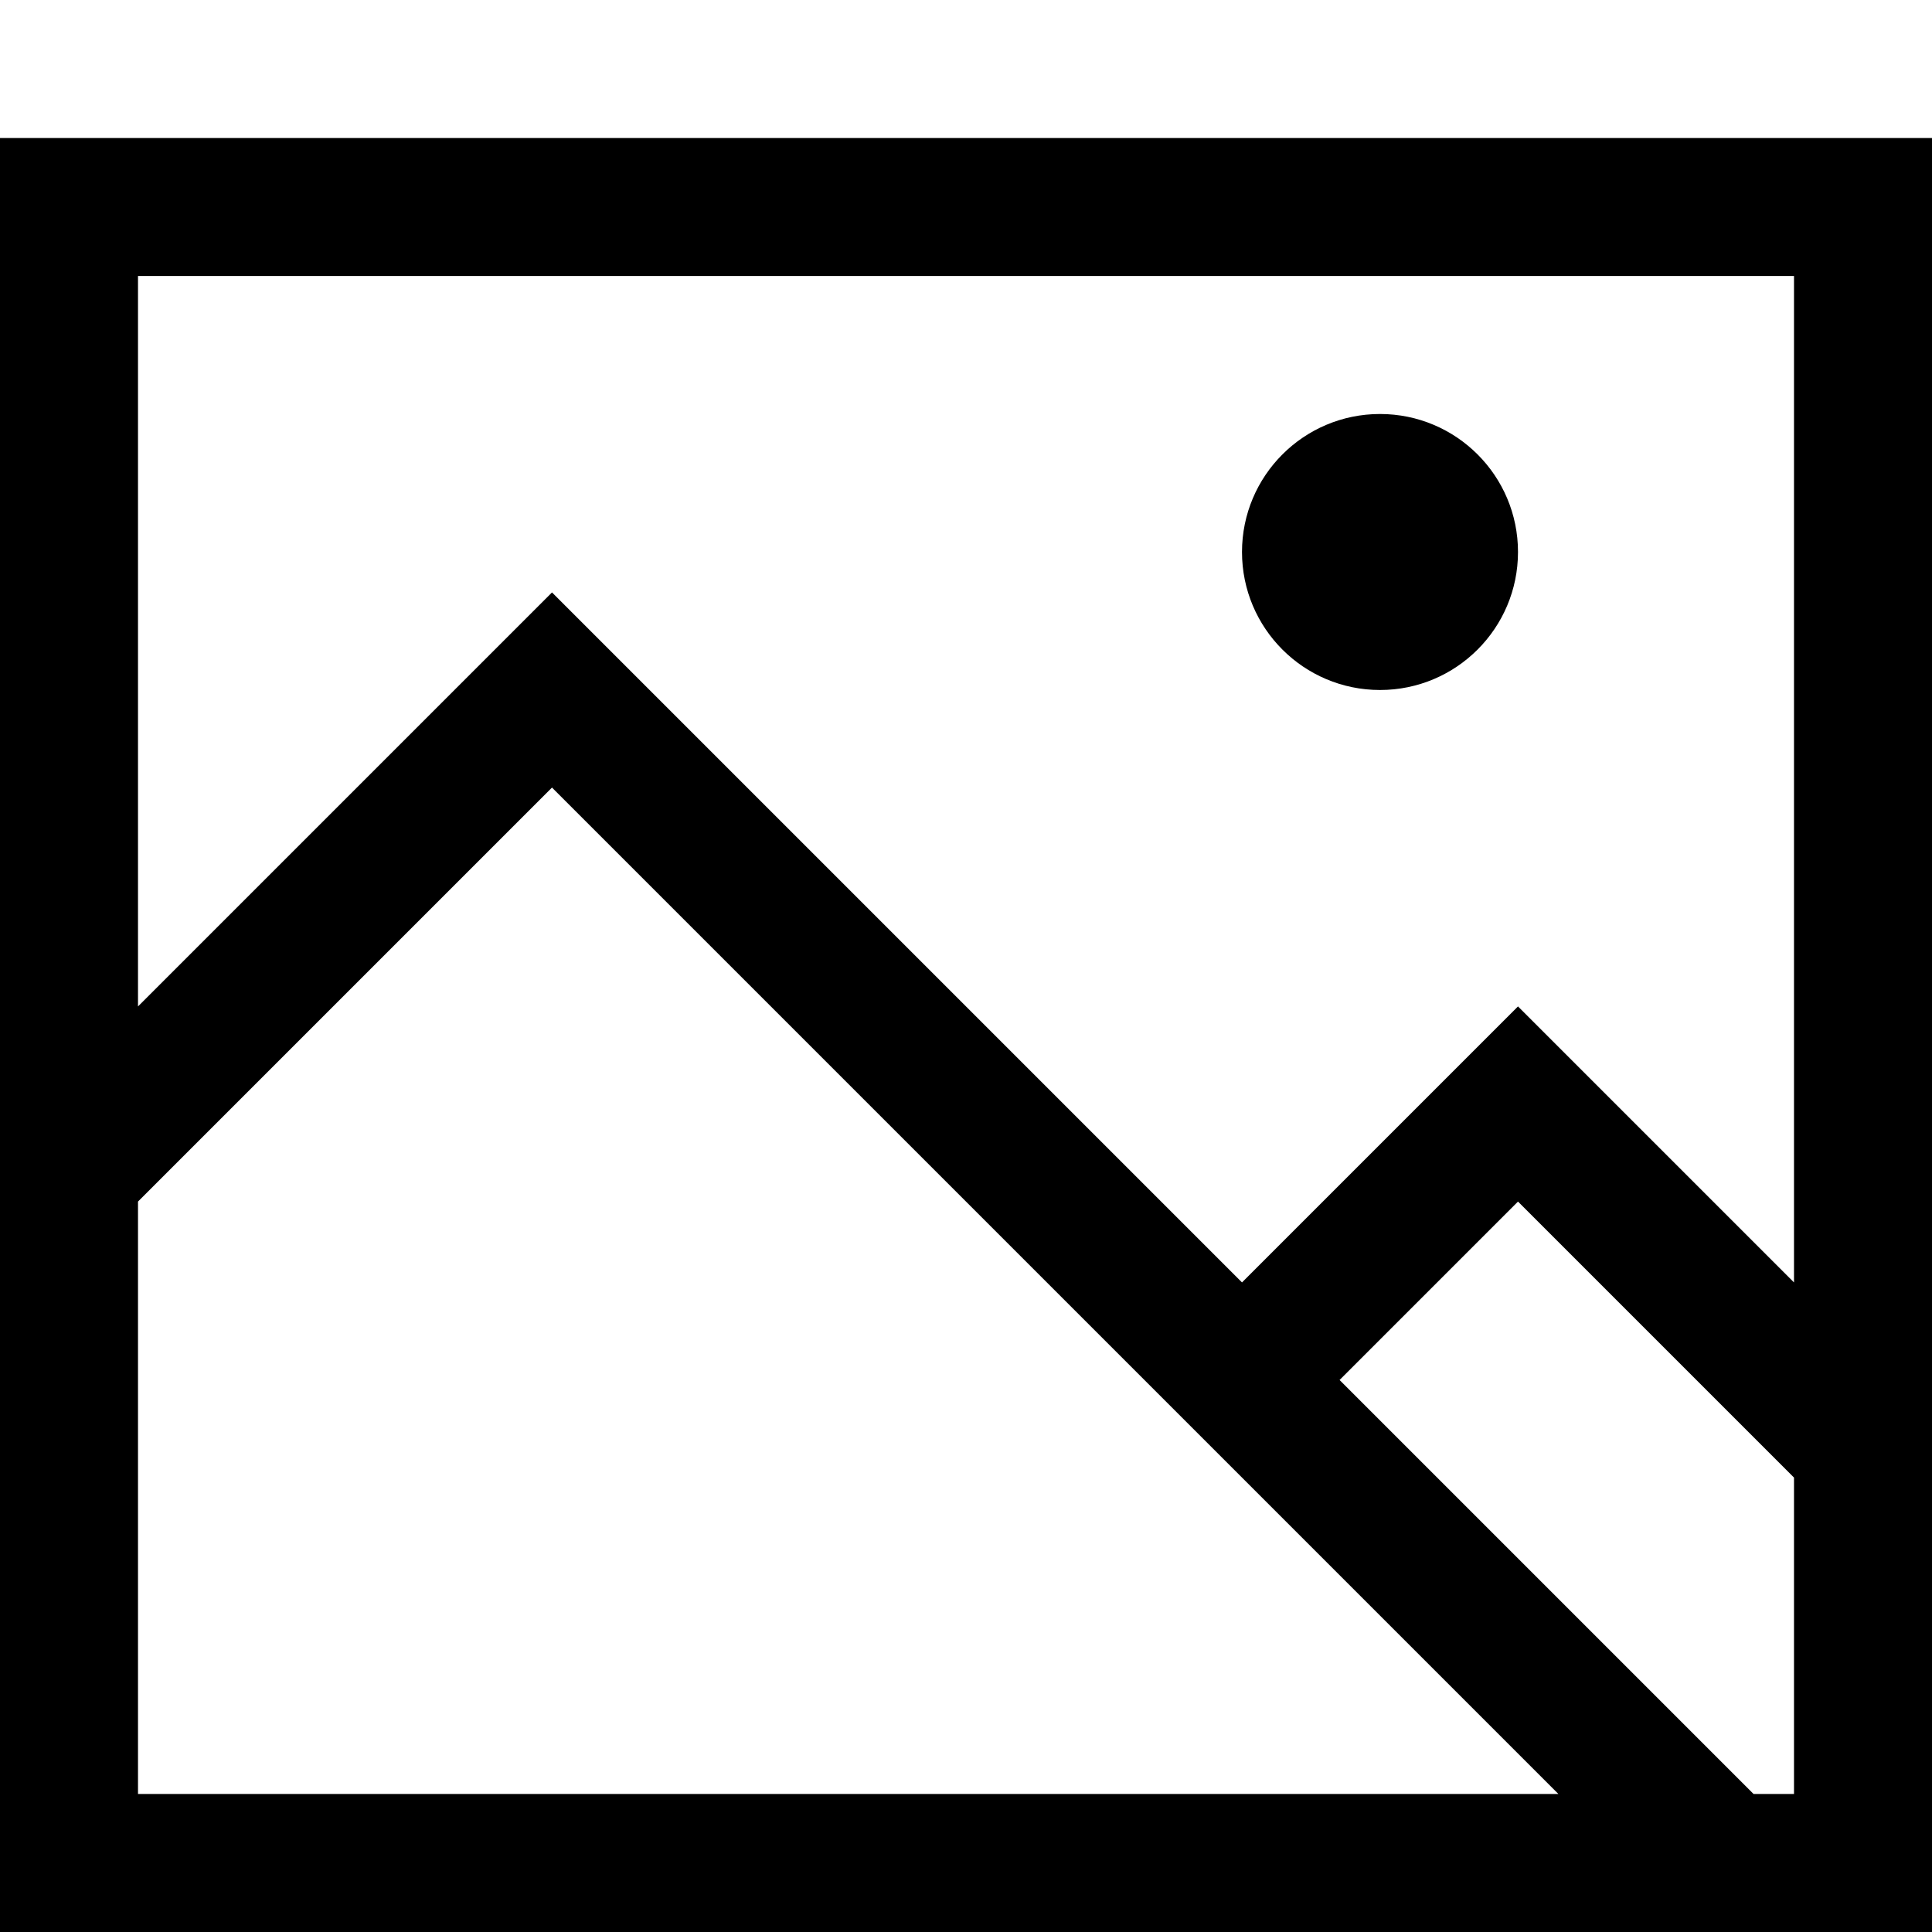
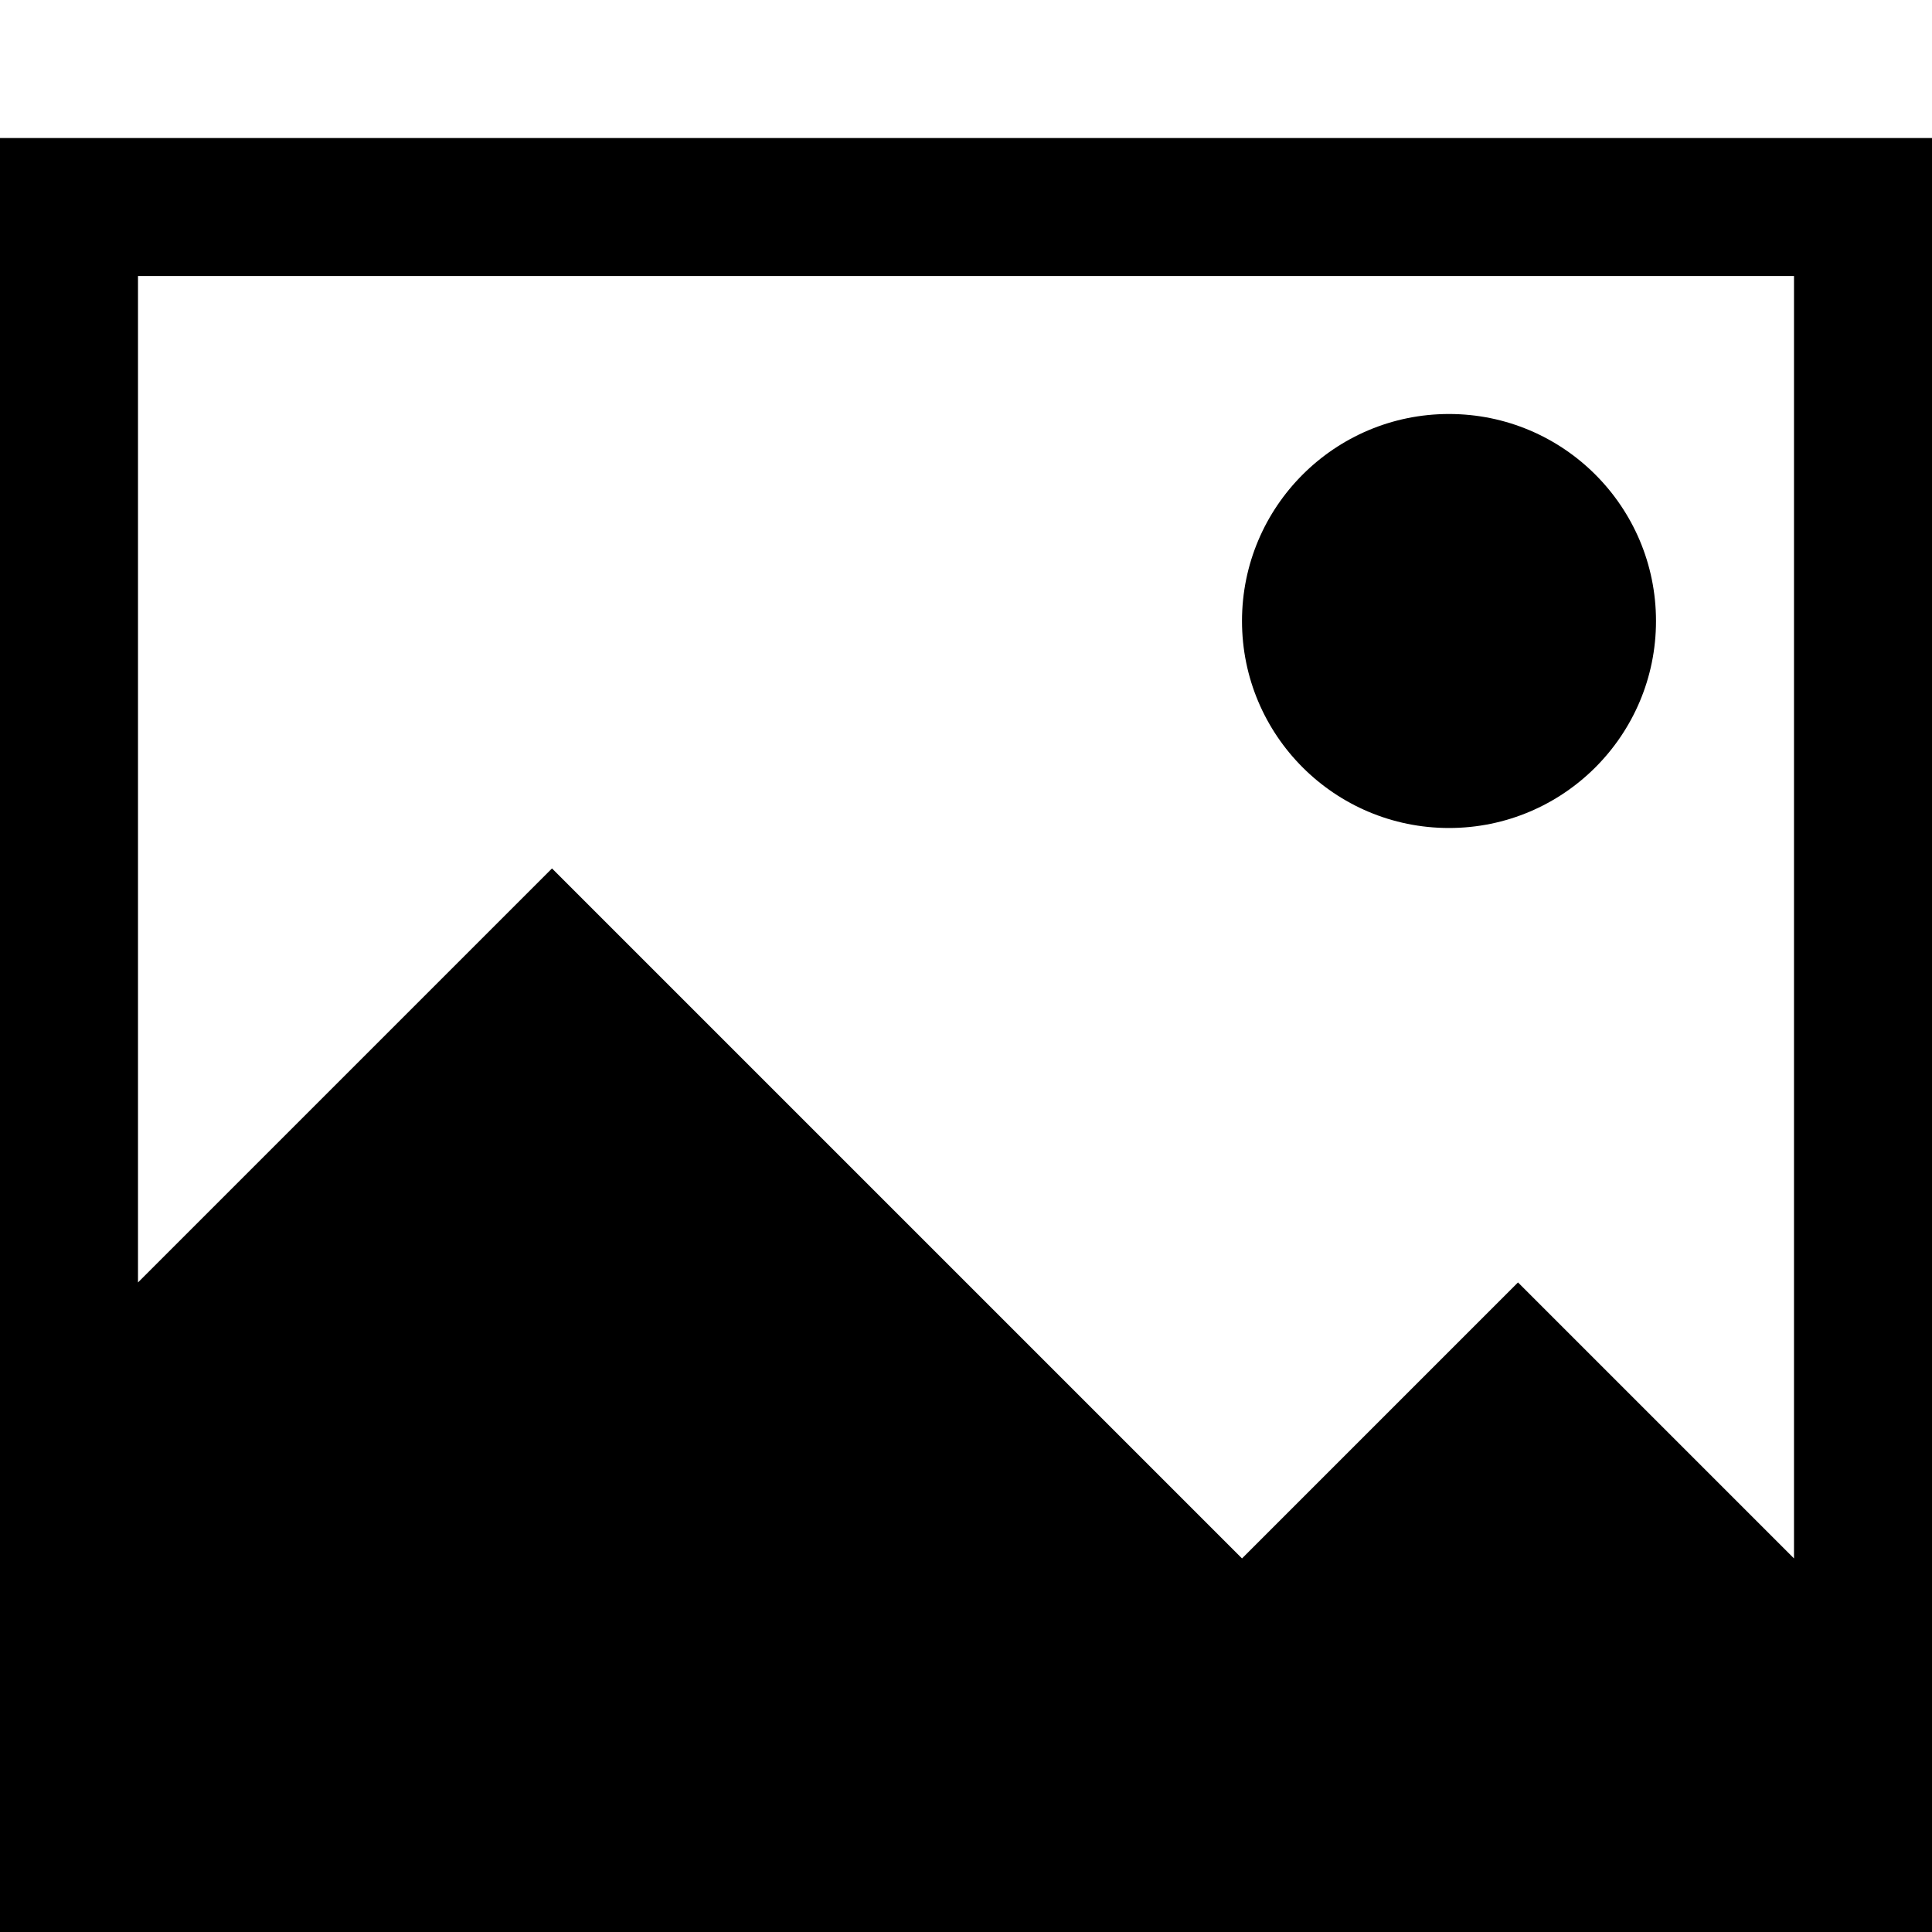
<svg xmlns="http://www.w3.org/2000/svg" viewBox="0 0 448 448" enable-background="new 0 0 448 448">
-   <path d="M352 128c0 17.673-14.327 32-32 32s-32-14.327-32-32 14.327-32 32-32 32 14.327 32 32zm96-96v416h-448v-416h448zm-86.625 384l-233.375-233.375-96 96v137.375h329.375zm54.625-73.375l-64-64-41.375 41.375 96 96h9.375v-73.375zm0-278.625h-384v169.375l96-96 160 160 64-64 64 64v-233.375z" />
+   <path d="M384 144c0 26.51-21.49 48-48 48s-48-21.49-48-48 21.49-48 48-48 48 21.49 48 48zm64-112v416h-448v-416h448zm-32 32h-384v233.375l96-96 160 160 64-64 64 64v-297.375z" />
</svg>
